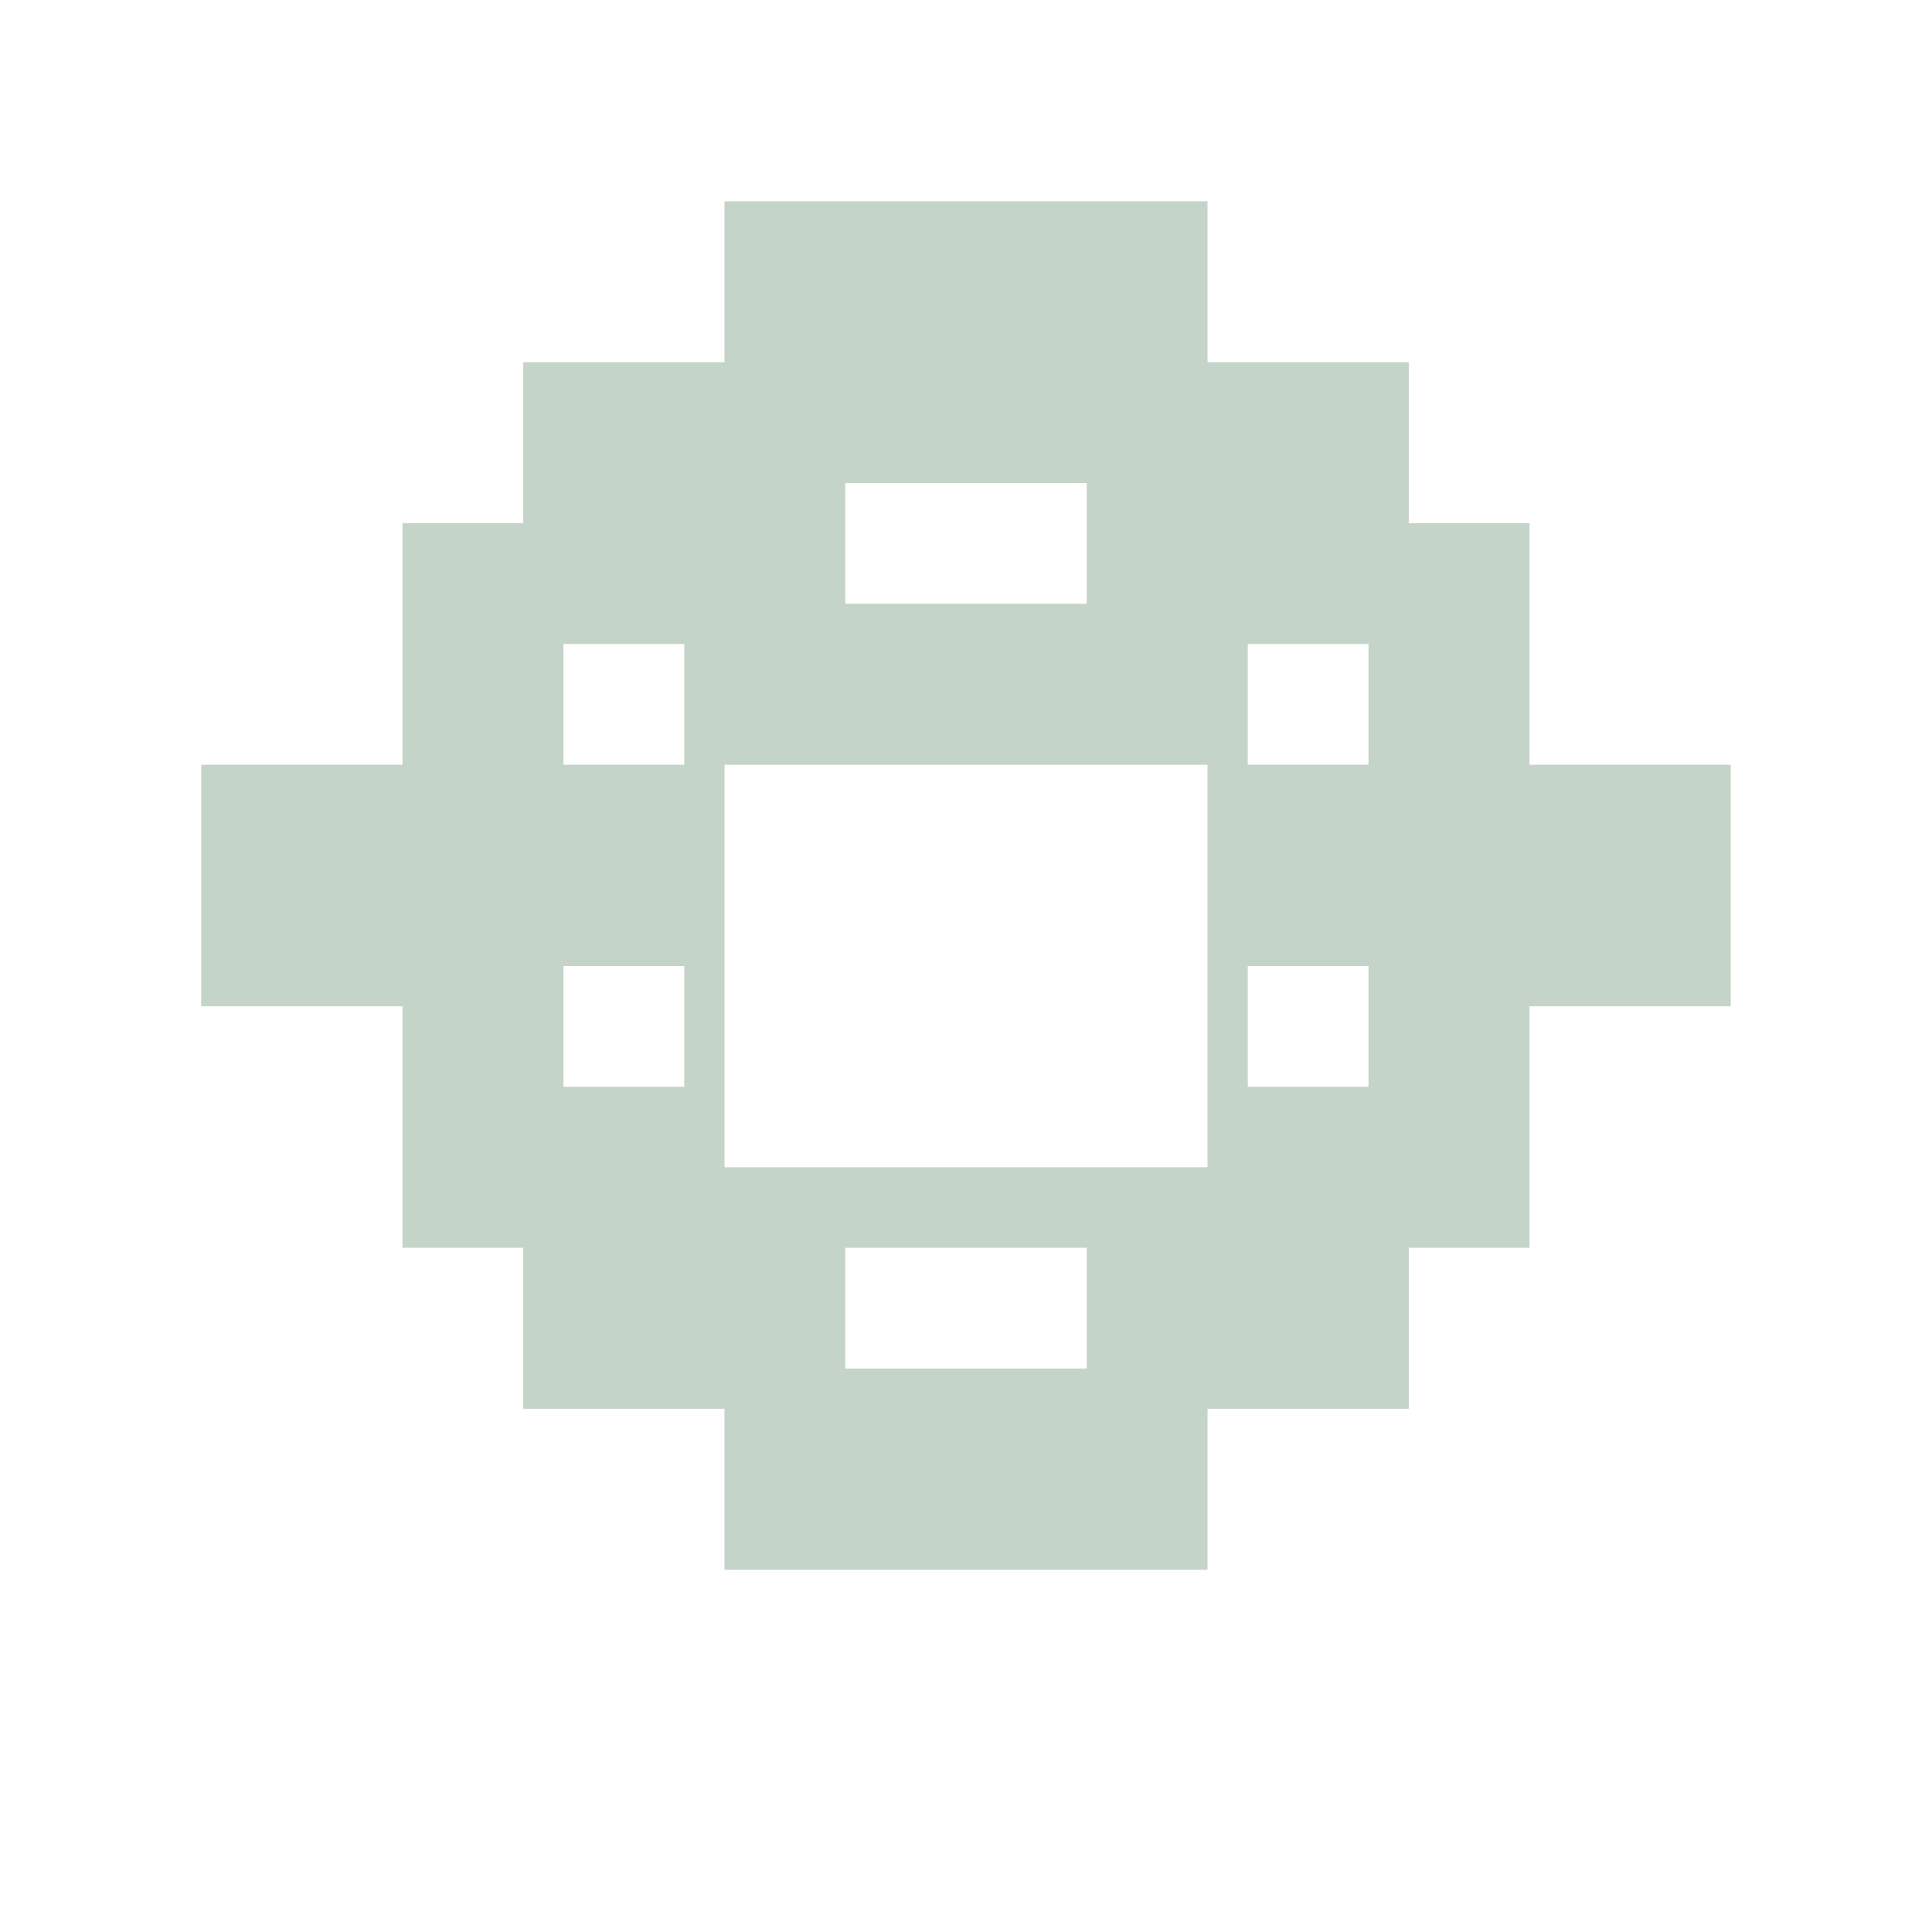
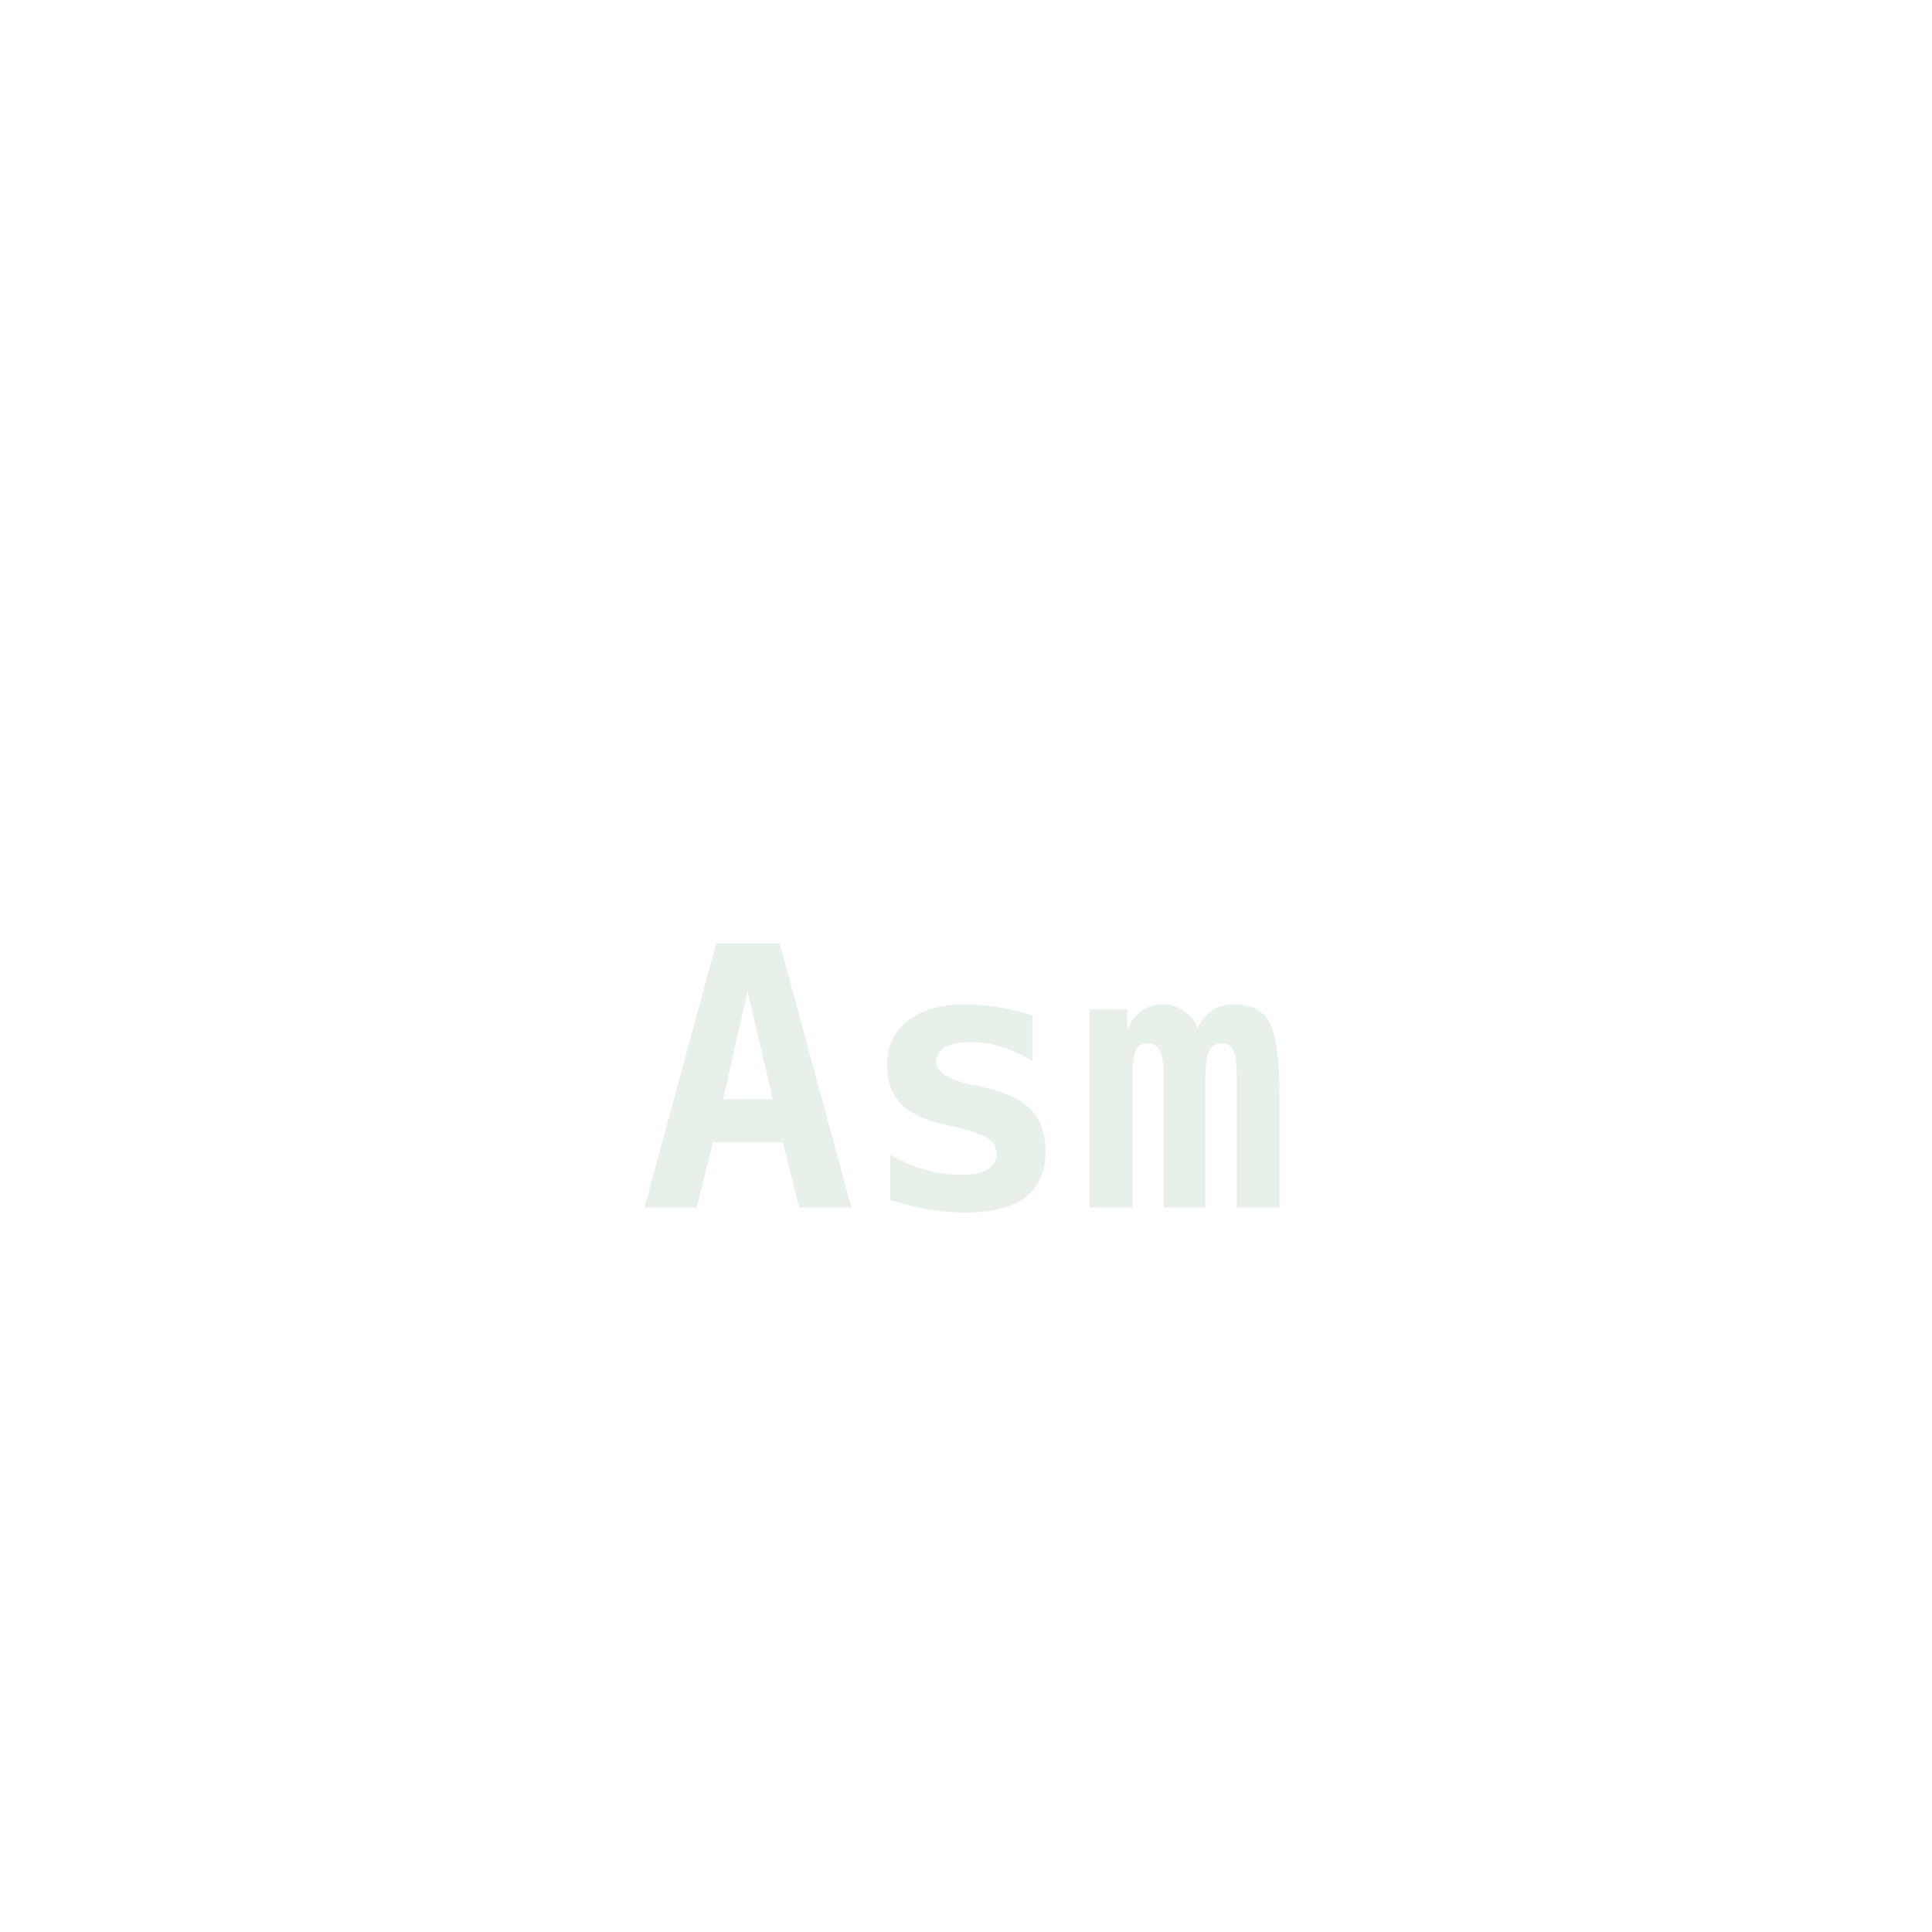
- <svg xmlns="http://www.w3.org/2000/svg" viewBox="0 0 24 24" fill="#c5d4c8">
-   <path d="M9 2.5h6v2h2.5v2H19v3h2.5v3H19v3h-1.5v2H15v2H9v-2H6.5v-2H5v-3H2.5v-3H5V6.5h1.5v-2H9v-2zm1.5 3.5v1.5h3V6H10.5zM7 8v1.5h1.5V8H7zm8.5 0v1.5H17V8h-1.5zM7 12v1.5h1.5V12H7zm8.5 0v1.5H17V12h-1.5zM10.5 15.5V17h3v-1.5h-3zM9 9.5v5h6v-5H9z" />
+ <svg xmlns="http://www.w3.org/2000/svg" viewBox="0 0 48 48" role="img" aria-hidden="true">
+   <text x="24" y="30" text-anchor="middle" font-family="ui-monospace, 'IBM Plex Mono', 'SF Mono', Menlo, Consolas, monospace" font-size="9" font-weight="700" fill="#e8f0ea">Asm</text>
</svg>
